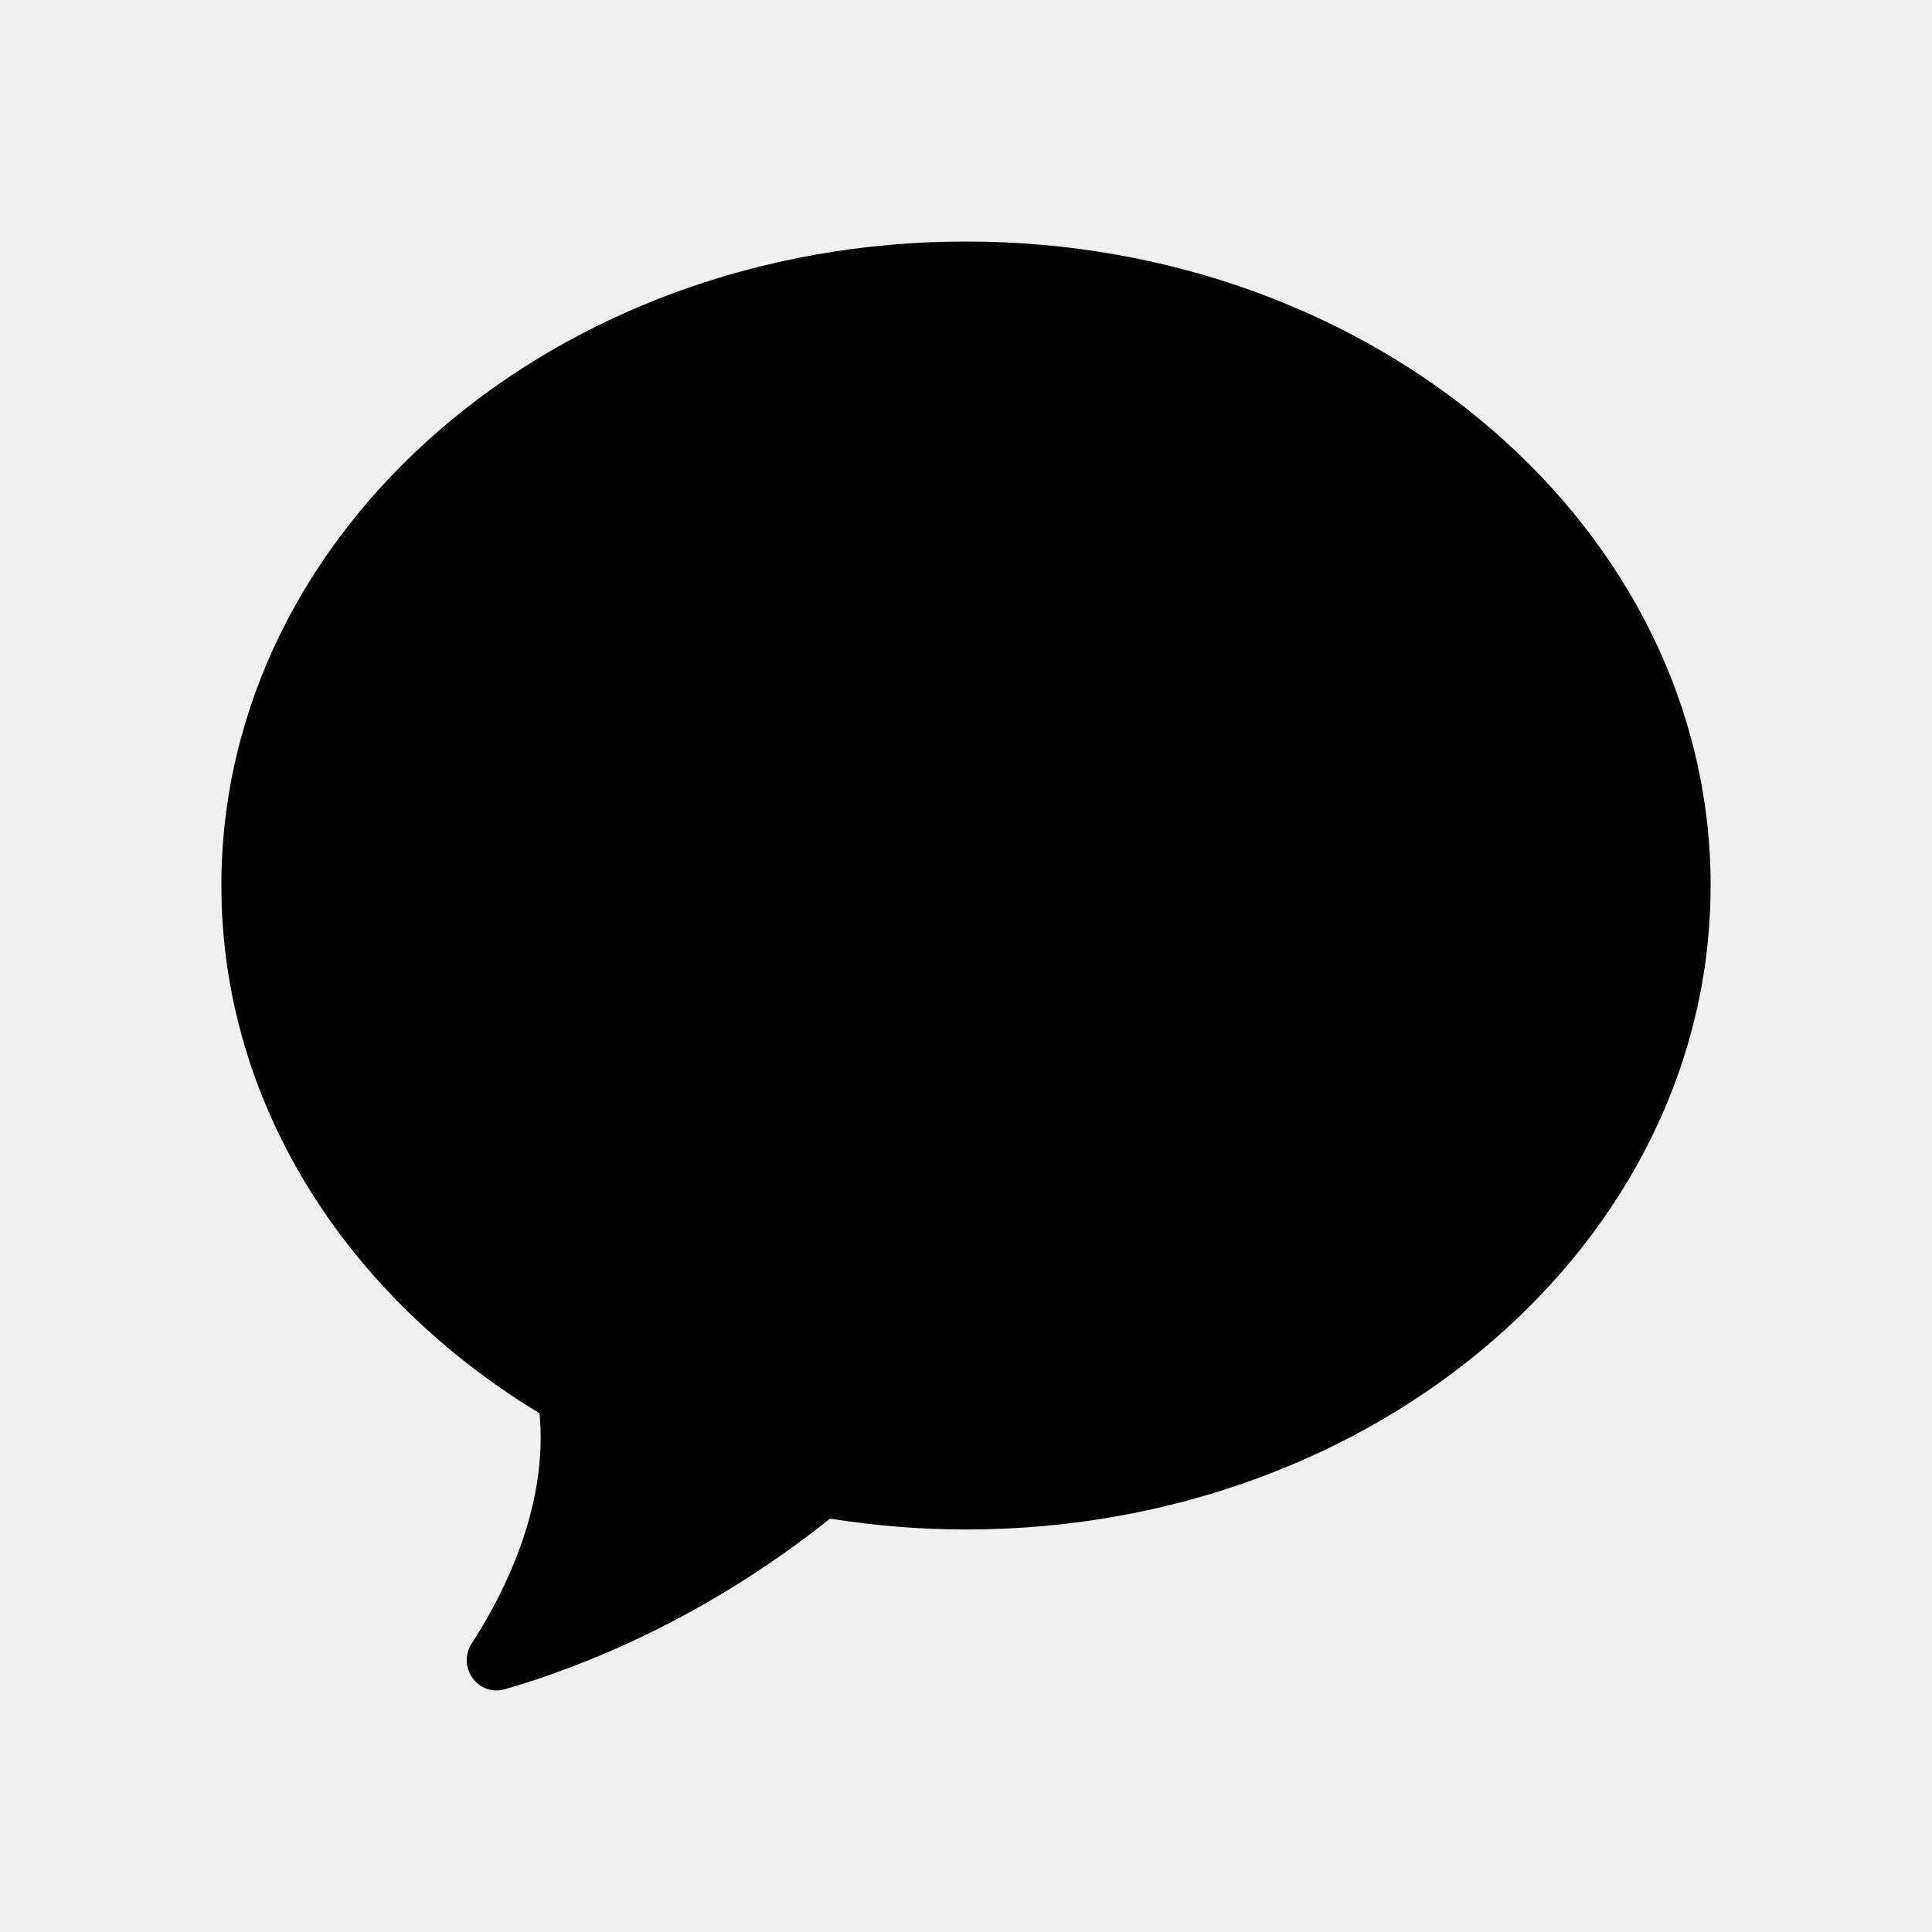
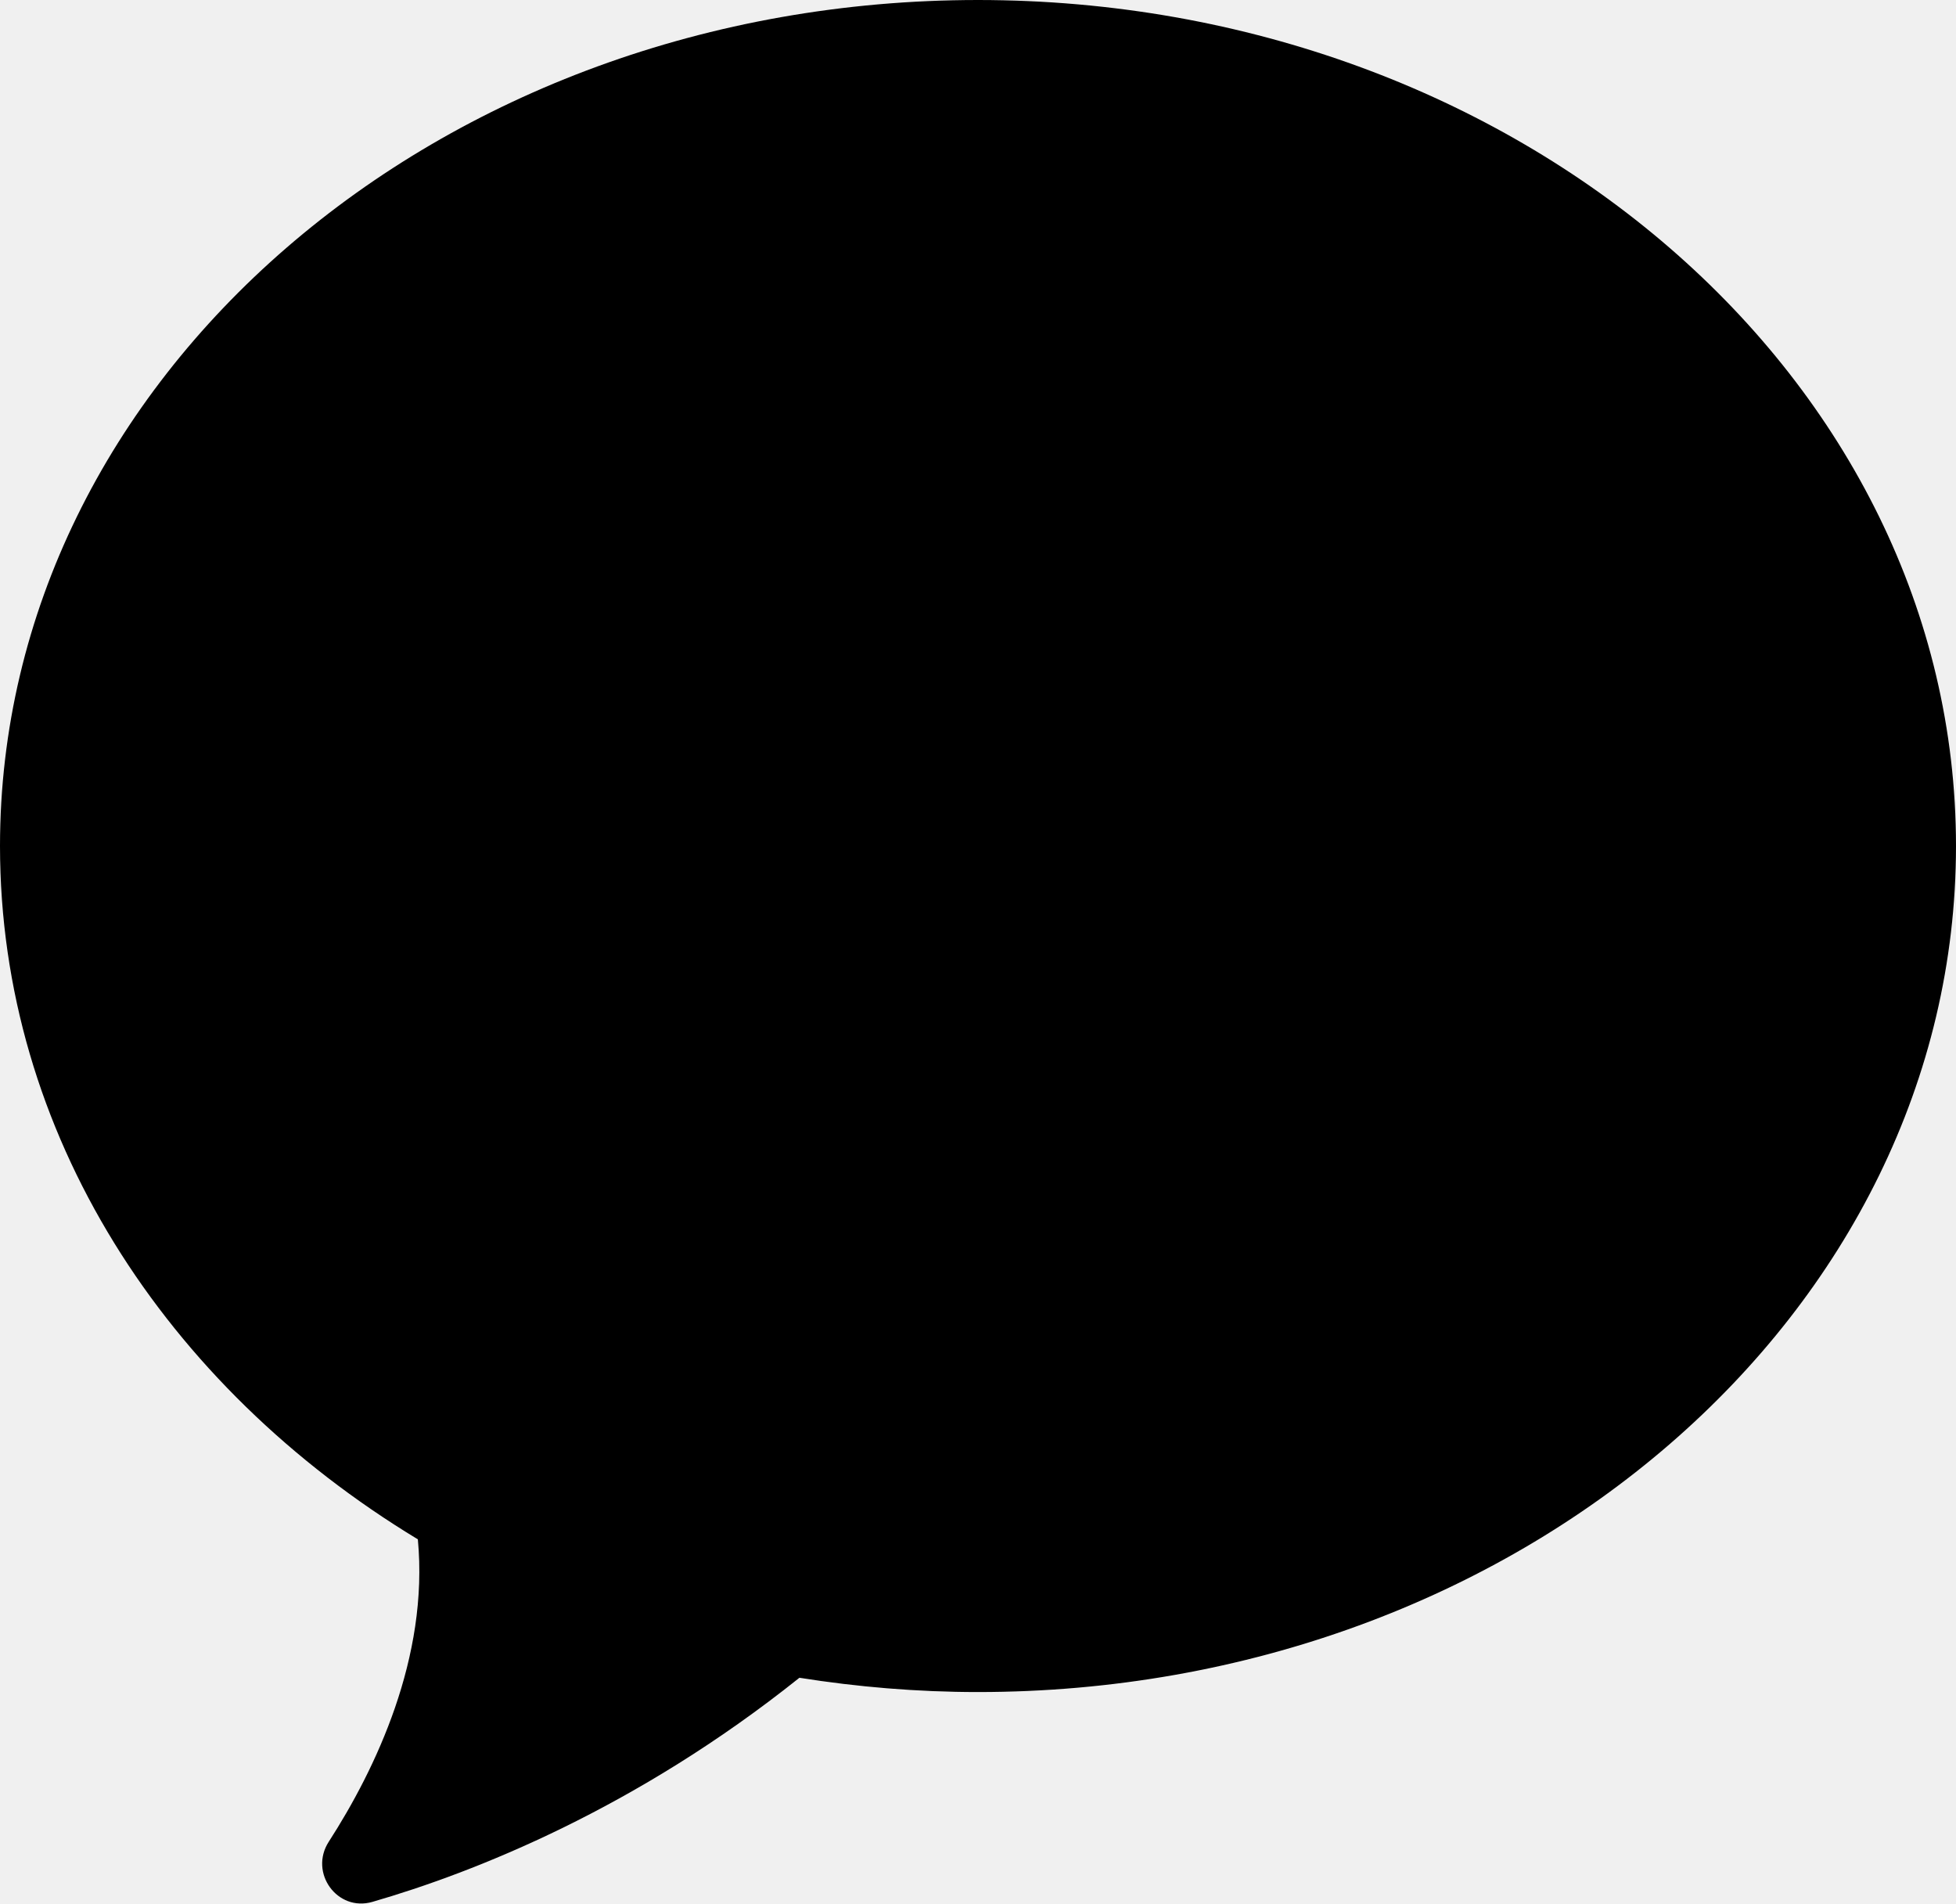
- <svg xmlns="http://www.w3.org/2000/svg" width="24" height="24" viewBox="0 0 24 24" fill="none">
-   <path d="M12 3C6.891 3 2.75 6.582 2.75 11C2.75 13.714 4.313 16.11 6.702 17.556C6.808 18.673 6.303 19.729 5.86 20.416C5.671 20.708 5.94 21.081 6.274 20.984C7.237 20.705 8.762 20.103 10.311 18.865C10.859 18.952 11.423 19 12 19C17.109 19 21.25 15.418 21.25 11C21.25 6.582 17.109 3 12 3Z" fill="white" />
-   <path d="M12 3C6.891 3 2.75 6.582 2.75 11C2.75 13.714 4.313 16.11 6.702 17.556C6.808 18.673 6.303 19.729 5.86 20.416C5.671 20.708 5.94 21.081 6.274 20.984C7.237 20.705 8.762 20.103 10.311 18.865C10.859 18.952 11.423 19 12 19C17.109 19 21.25 15.418 21.25 11C21.25 6.582 17.109 3 12 3Z" fill="black" />
+ <svg xmlns="http://www.w3.org/2000/svg" width="18.5" height="18" viewBox="0 0 18.5 18" fill="none" version="1.1" id="svg2354">
+   <defs id="defs2358" />
+   <path d="M 9.25,0 C 4.141,0 0,3.582 0,8 c 0,2.714 1.563,5.11 3.952,6.556 0.105,1.117 -0.4,2.173 -0.843,2.86 -0.188,0.292 0.08,0.665 0.414,0.568 C 4.487,17.705 6.012,17.103 7.561,15.865 8.109,15.952 8.673,16 9.25,16 14.359,16 18.5,12.418 18.5,8 18.5,3.582 14.359,0 9.25,0 Z" fill="#ffffff" id="path2350" />
+   <path d="M 9.25,0 C 4.141,0 0,3.582 0,8 c 0,2.714 1.563,5.11 3.952,6.556 0.105,1.117 -0.4,2.173 -0.843,2.86 -0.188,0.292 0.08,0.665 0.414,0.568 C 4.487,17.705 6.012,17.103 7.561,15.865 8.109,15.952 8.673,16 9.25,16 14.359,16 18.5,12.418 18.5,8 18.5,3.582 14.359,0 9.25,0 Z" fill="#000000" id="path2352" />
</svg>
